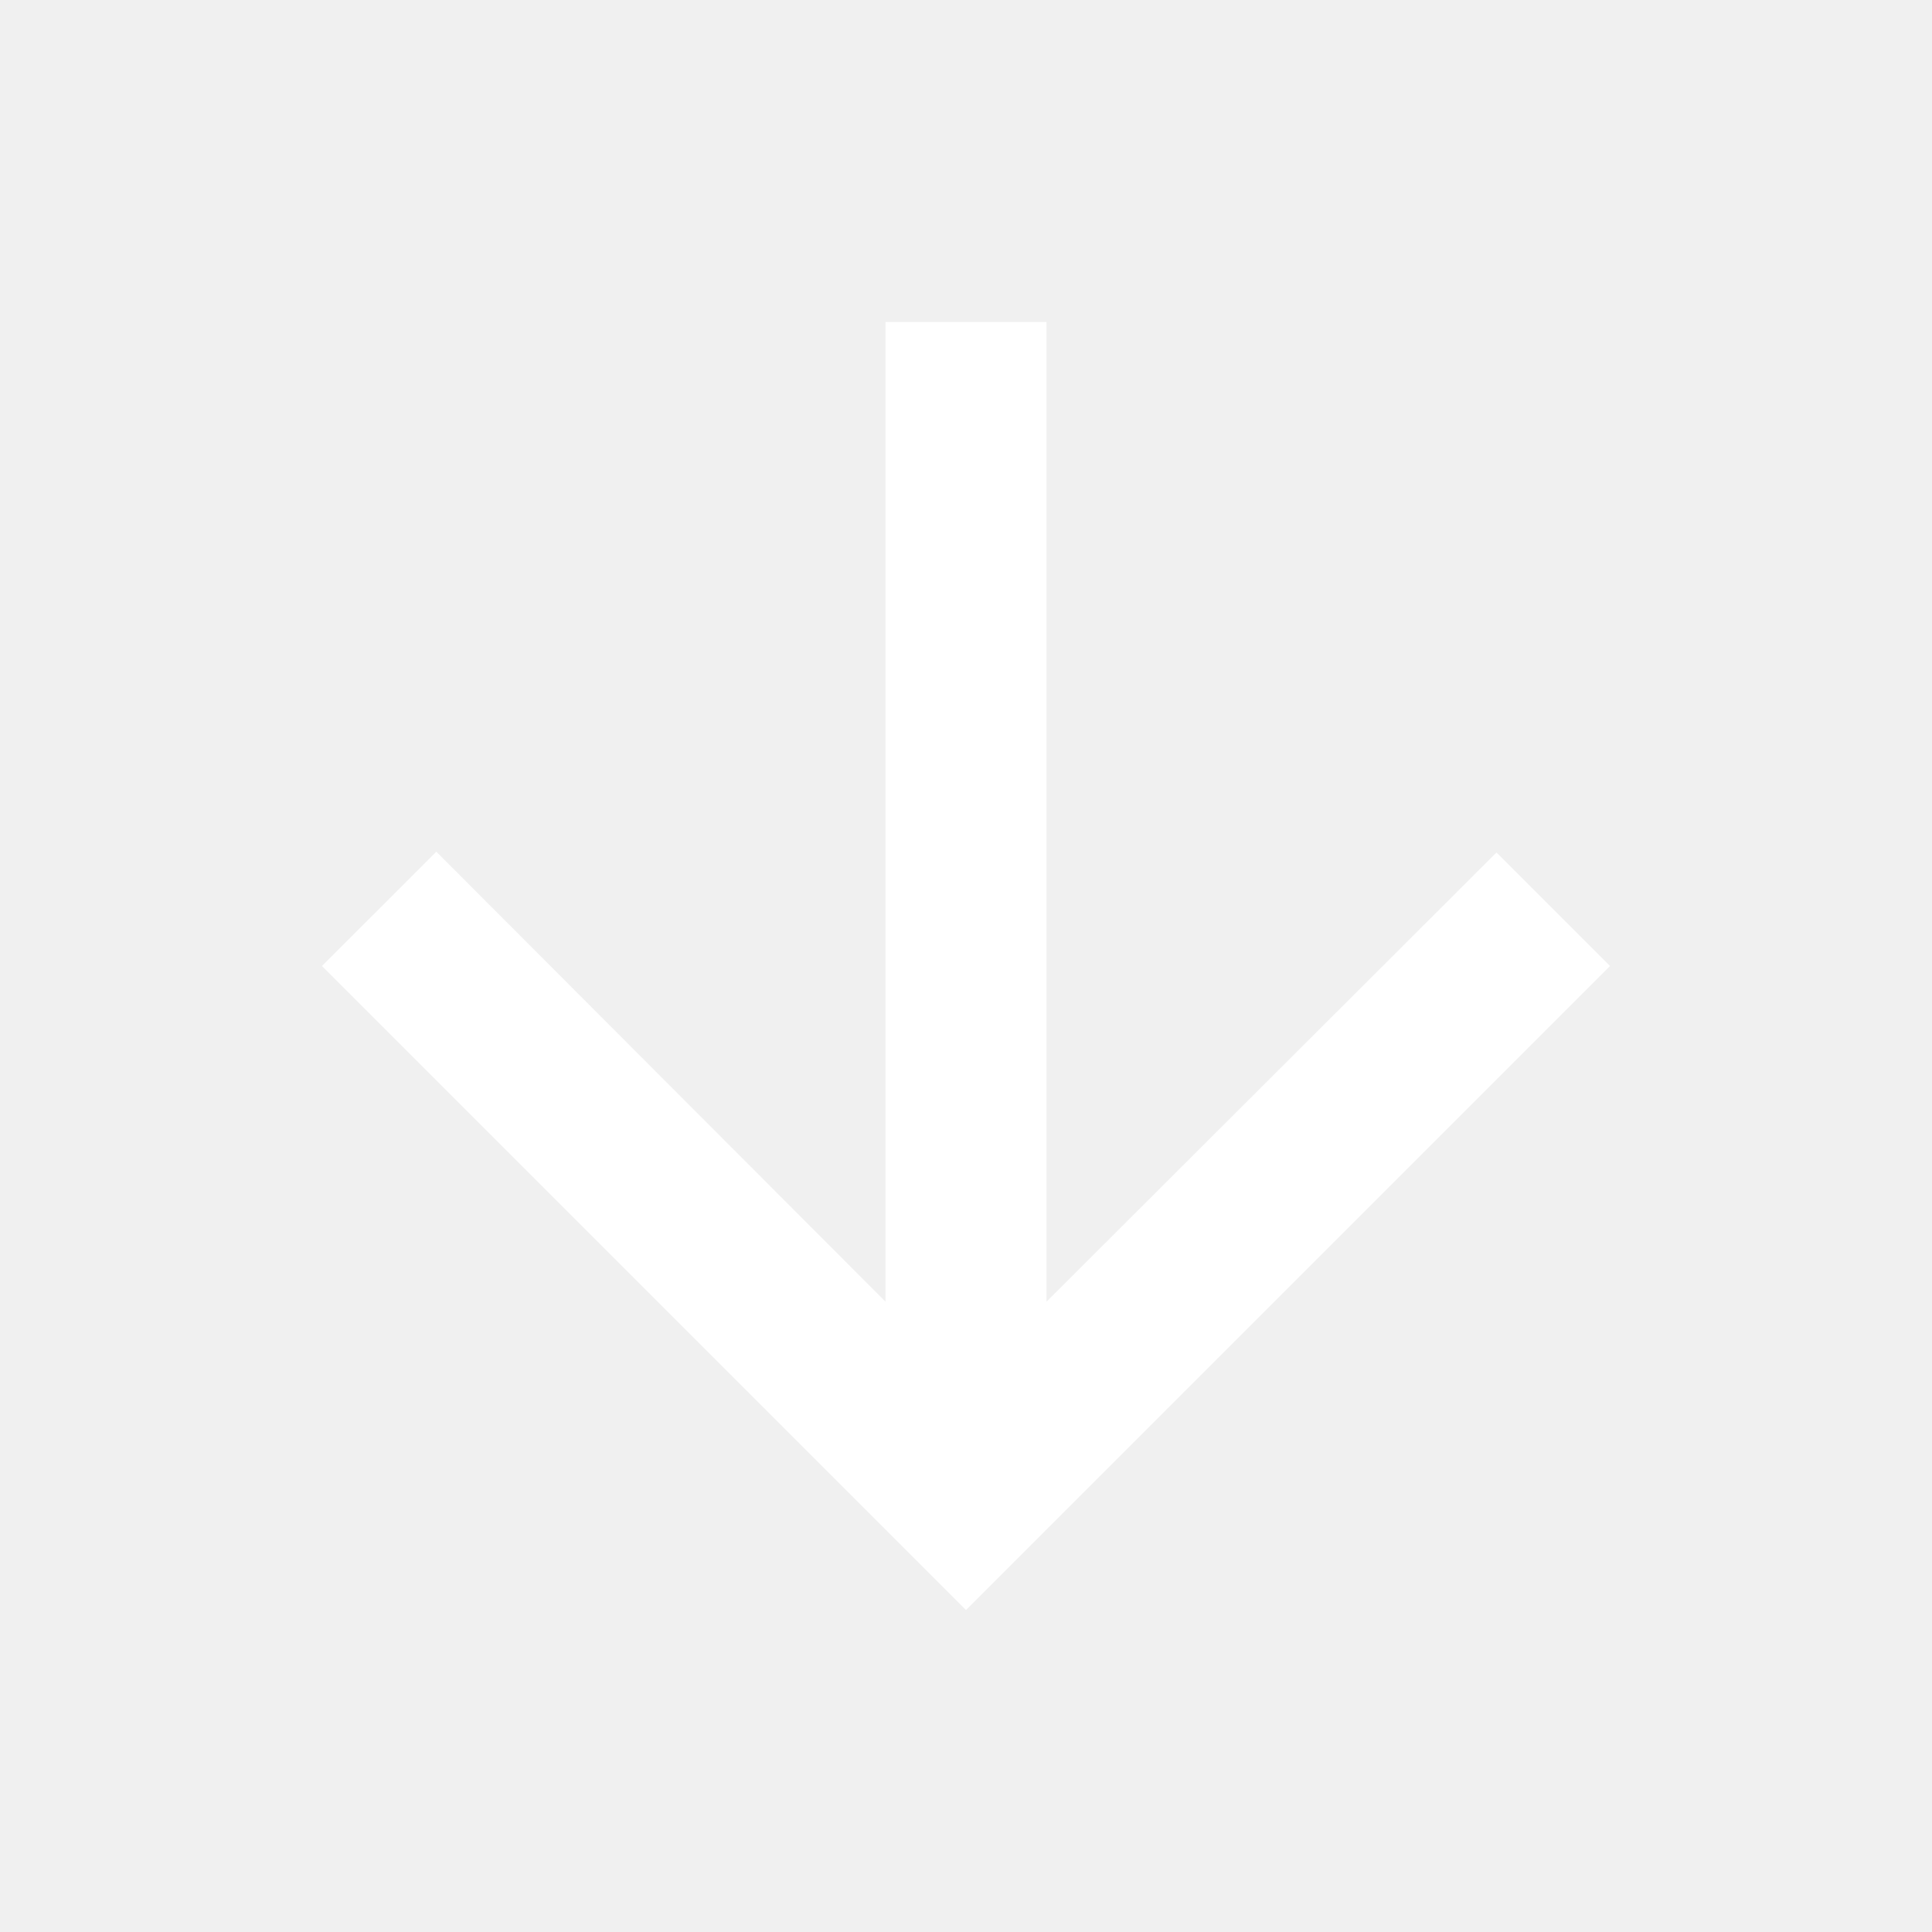
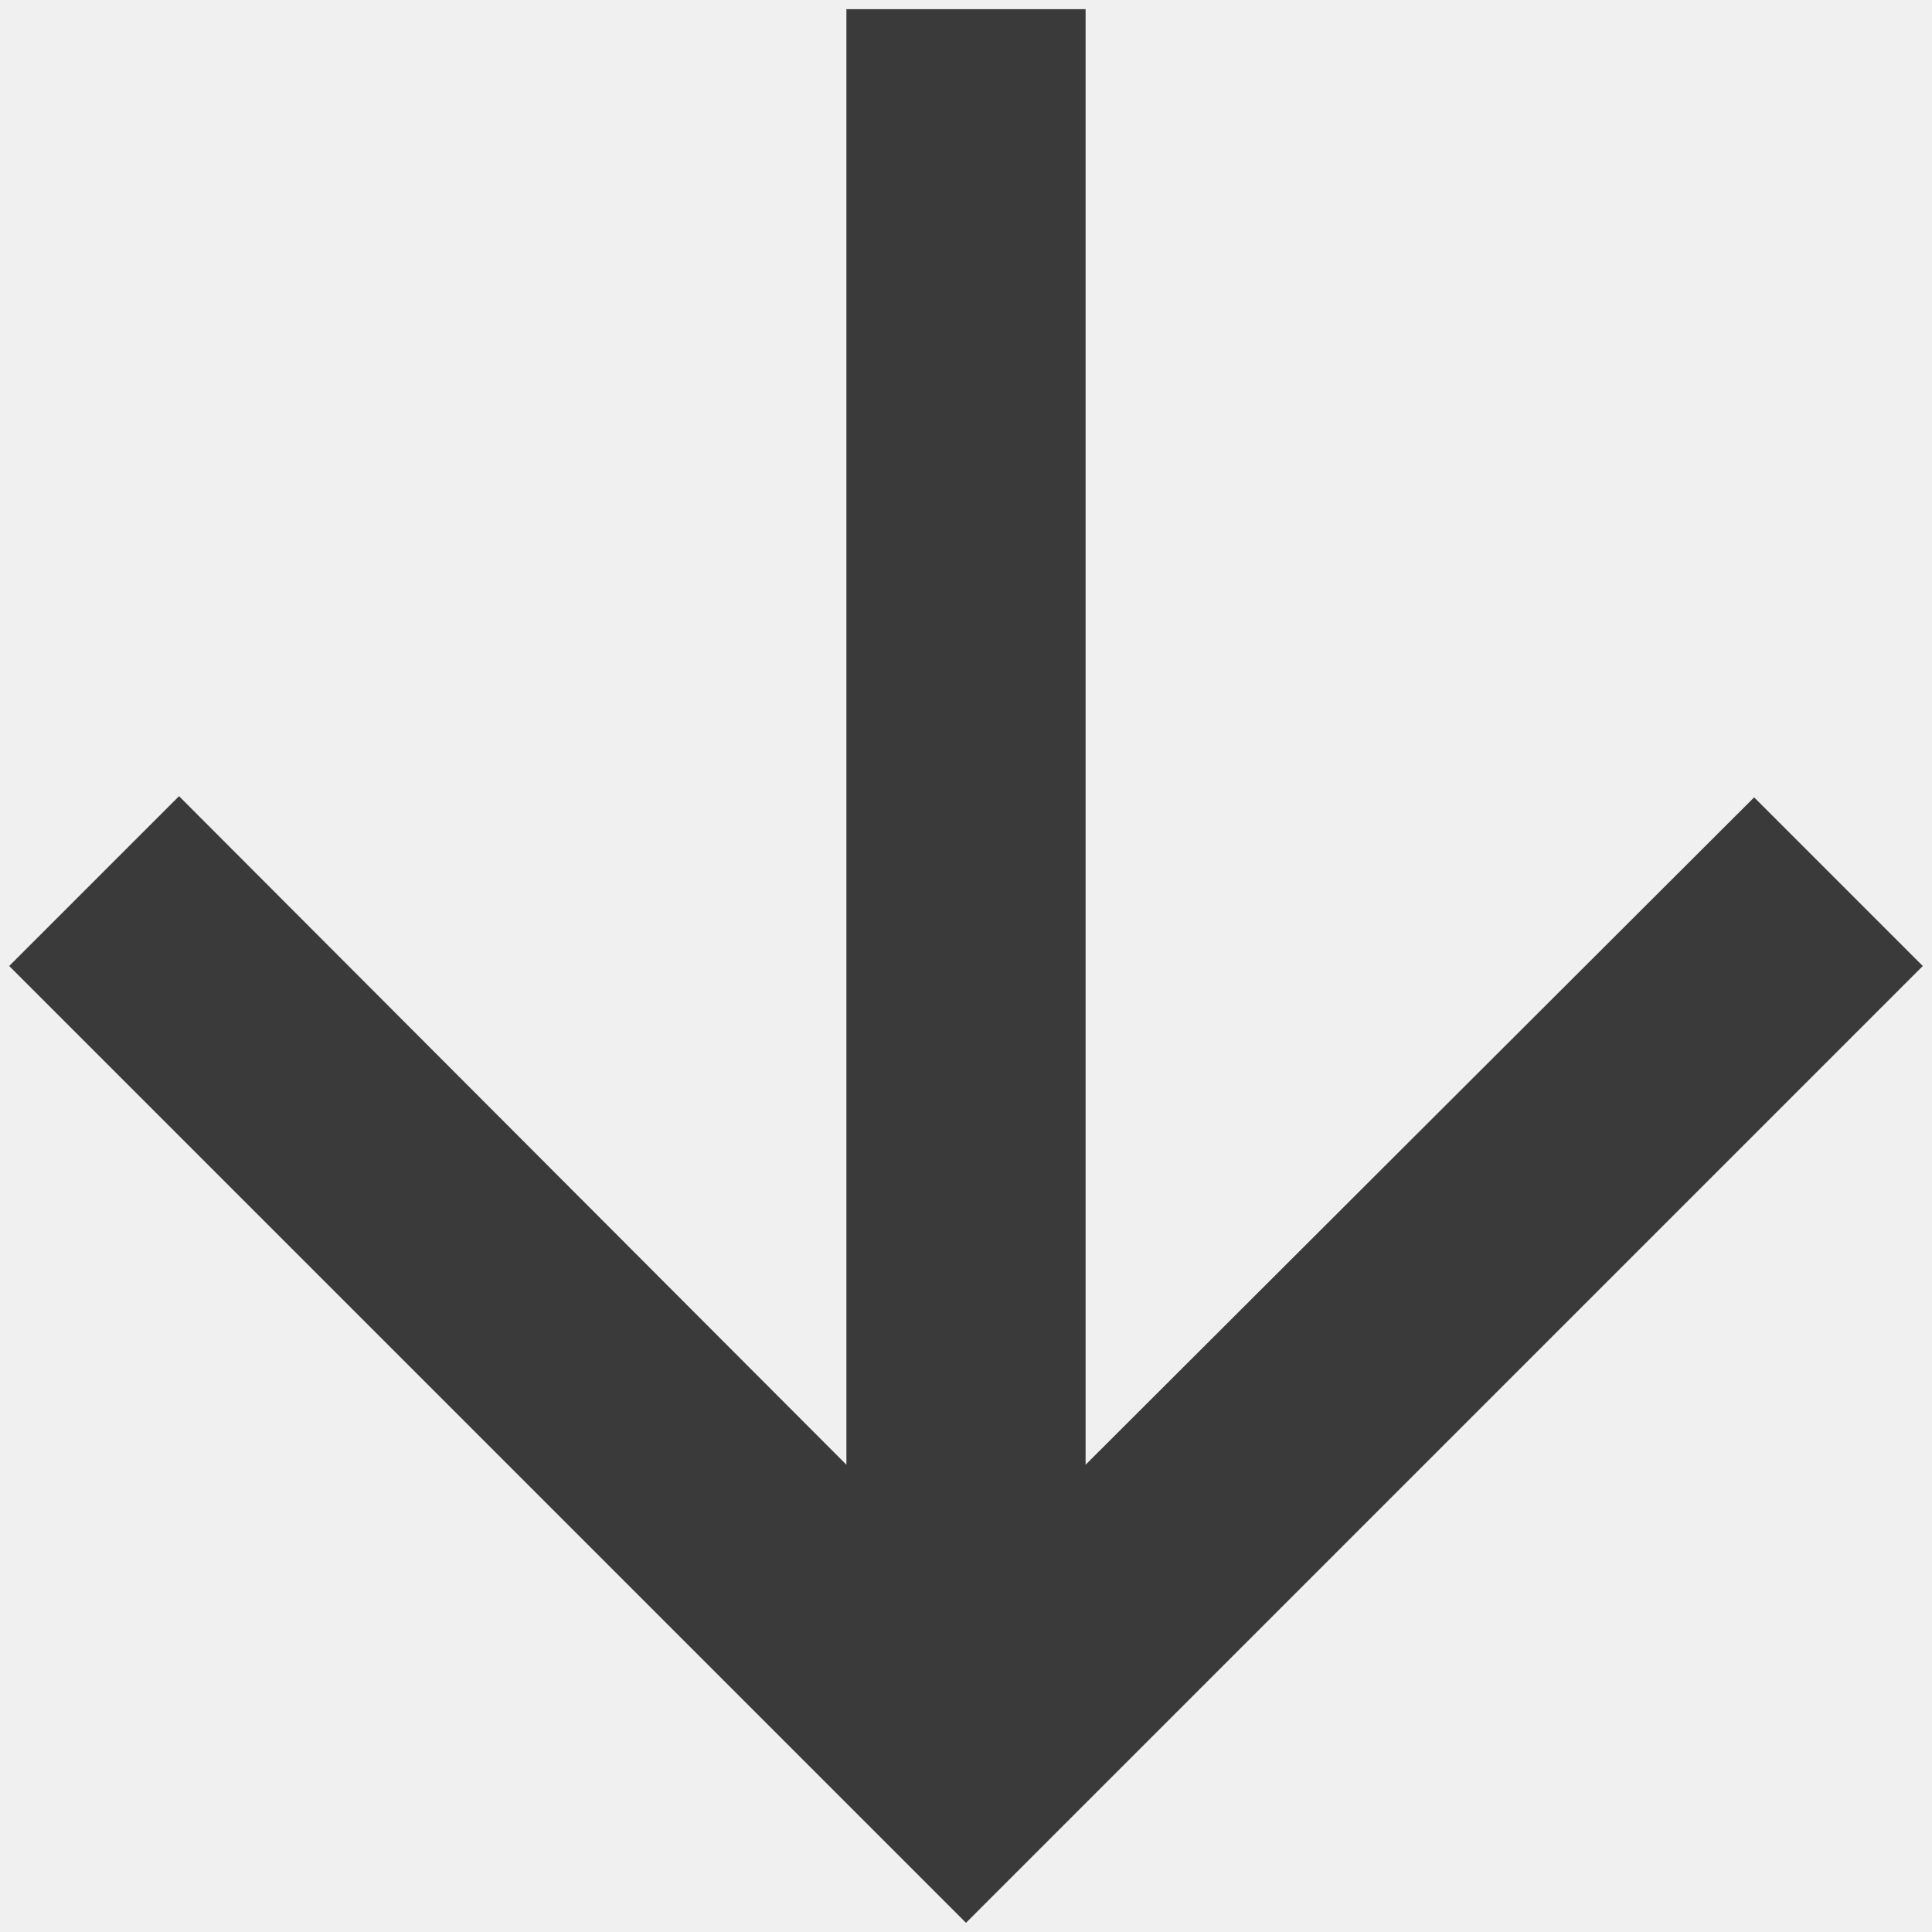
- <svg xmlns="http://www.w3.org/2000/svg" width="104" height="104" viewBox="0 0 104 104" fill="none">
-   <path d="M86.666 52L80.556 45.89L56.333 70.07V17.333H47.667V70.07L23.487 45.847L17.333 52L52 86.667L86.666 52Z" fill="white" />
+ <svg xmlns="http://www.w3.org/2000/svg" width="70" height="70" viewBox="0 0 70 70" fill="none">
+   <path d="M69.666 35L63.556 28.89L39.333 53.07V0.333H30.667V53.07L6.487 28.847L0.333 35L35 69.667L69.666 35Z" fill="#3A3A3A" />
</svg>
